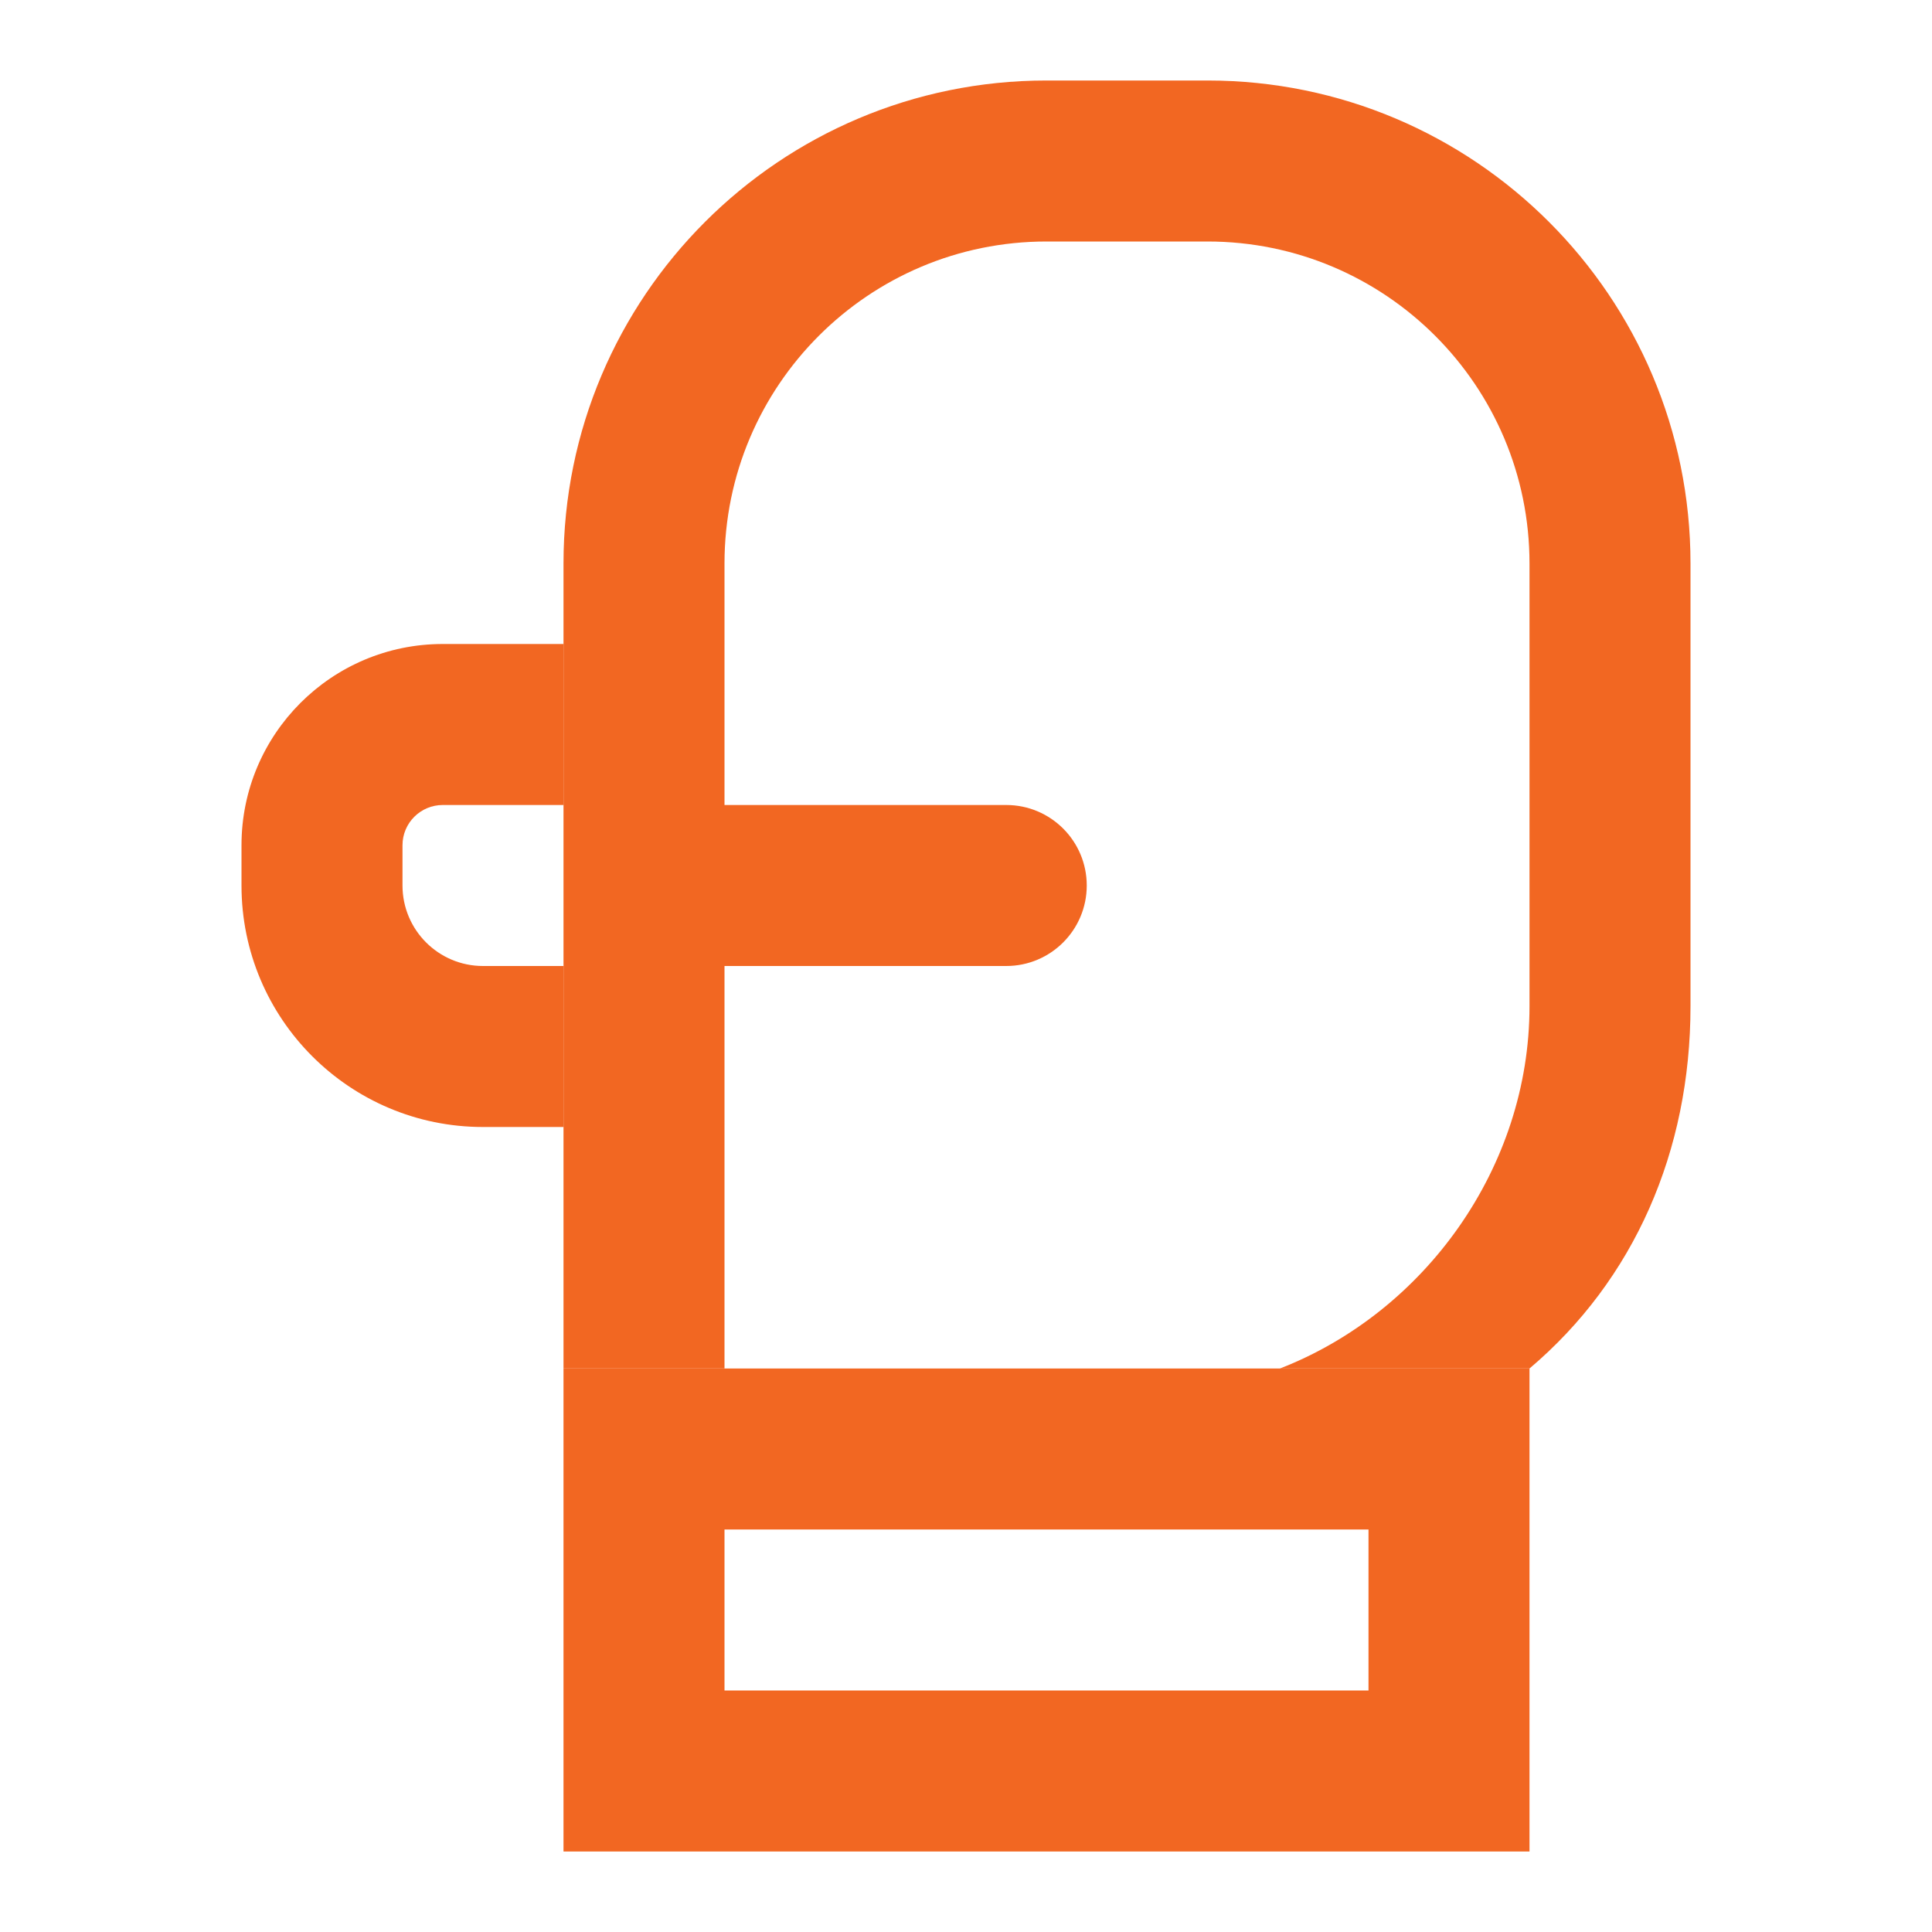
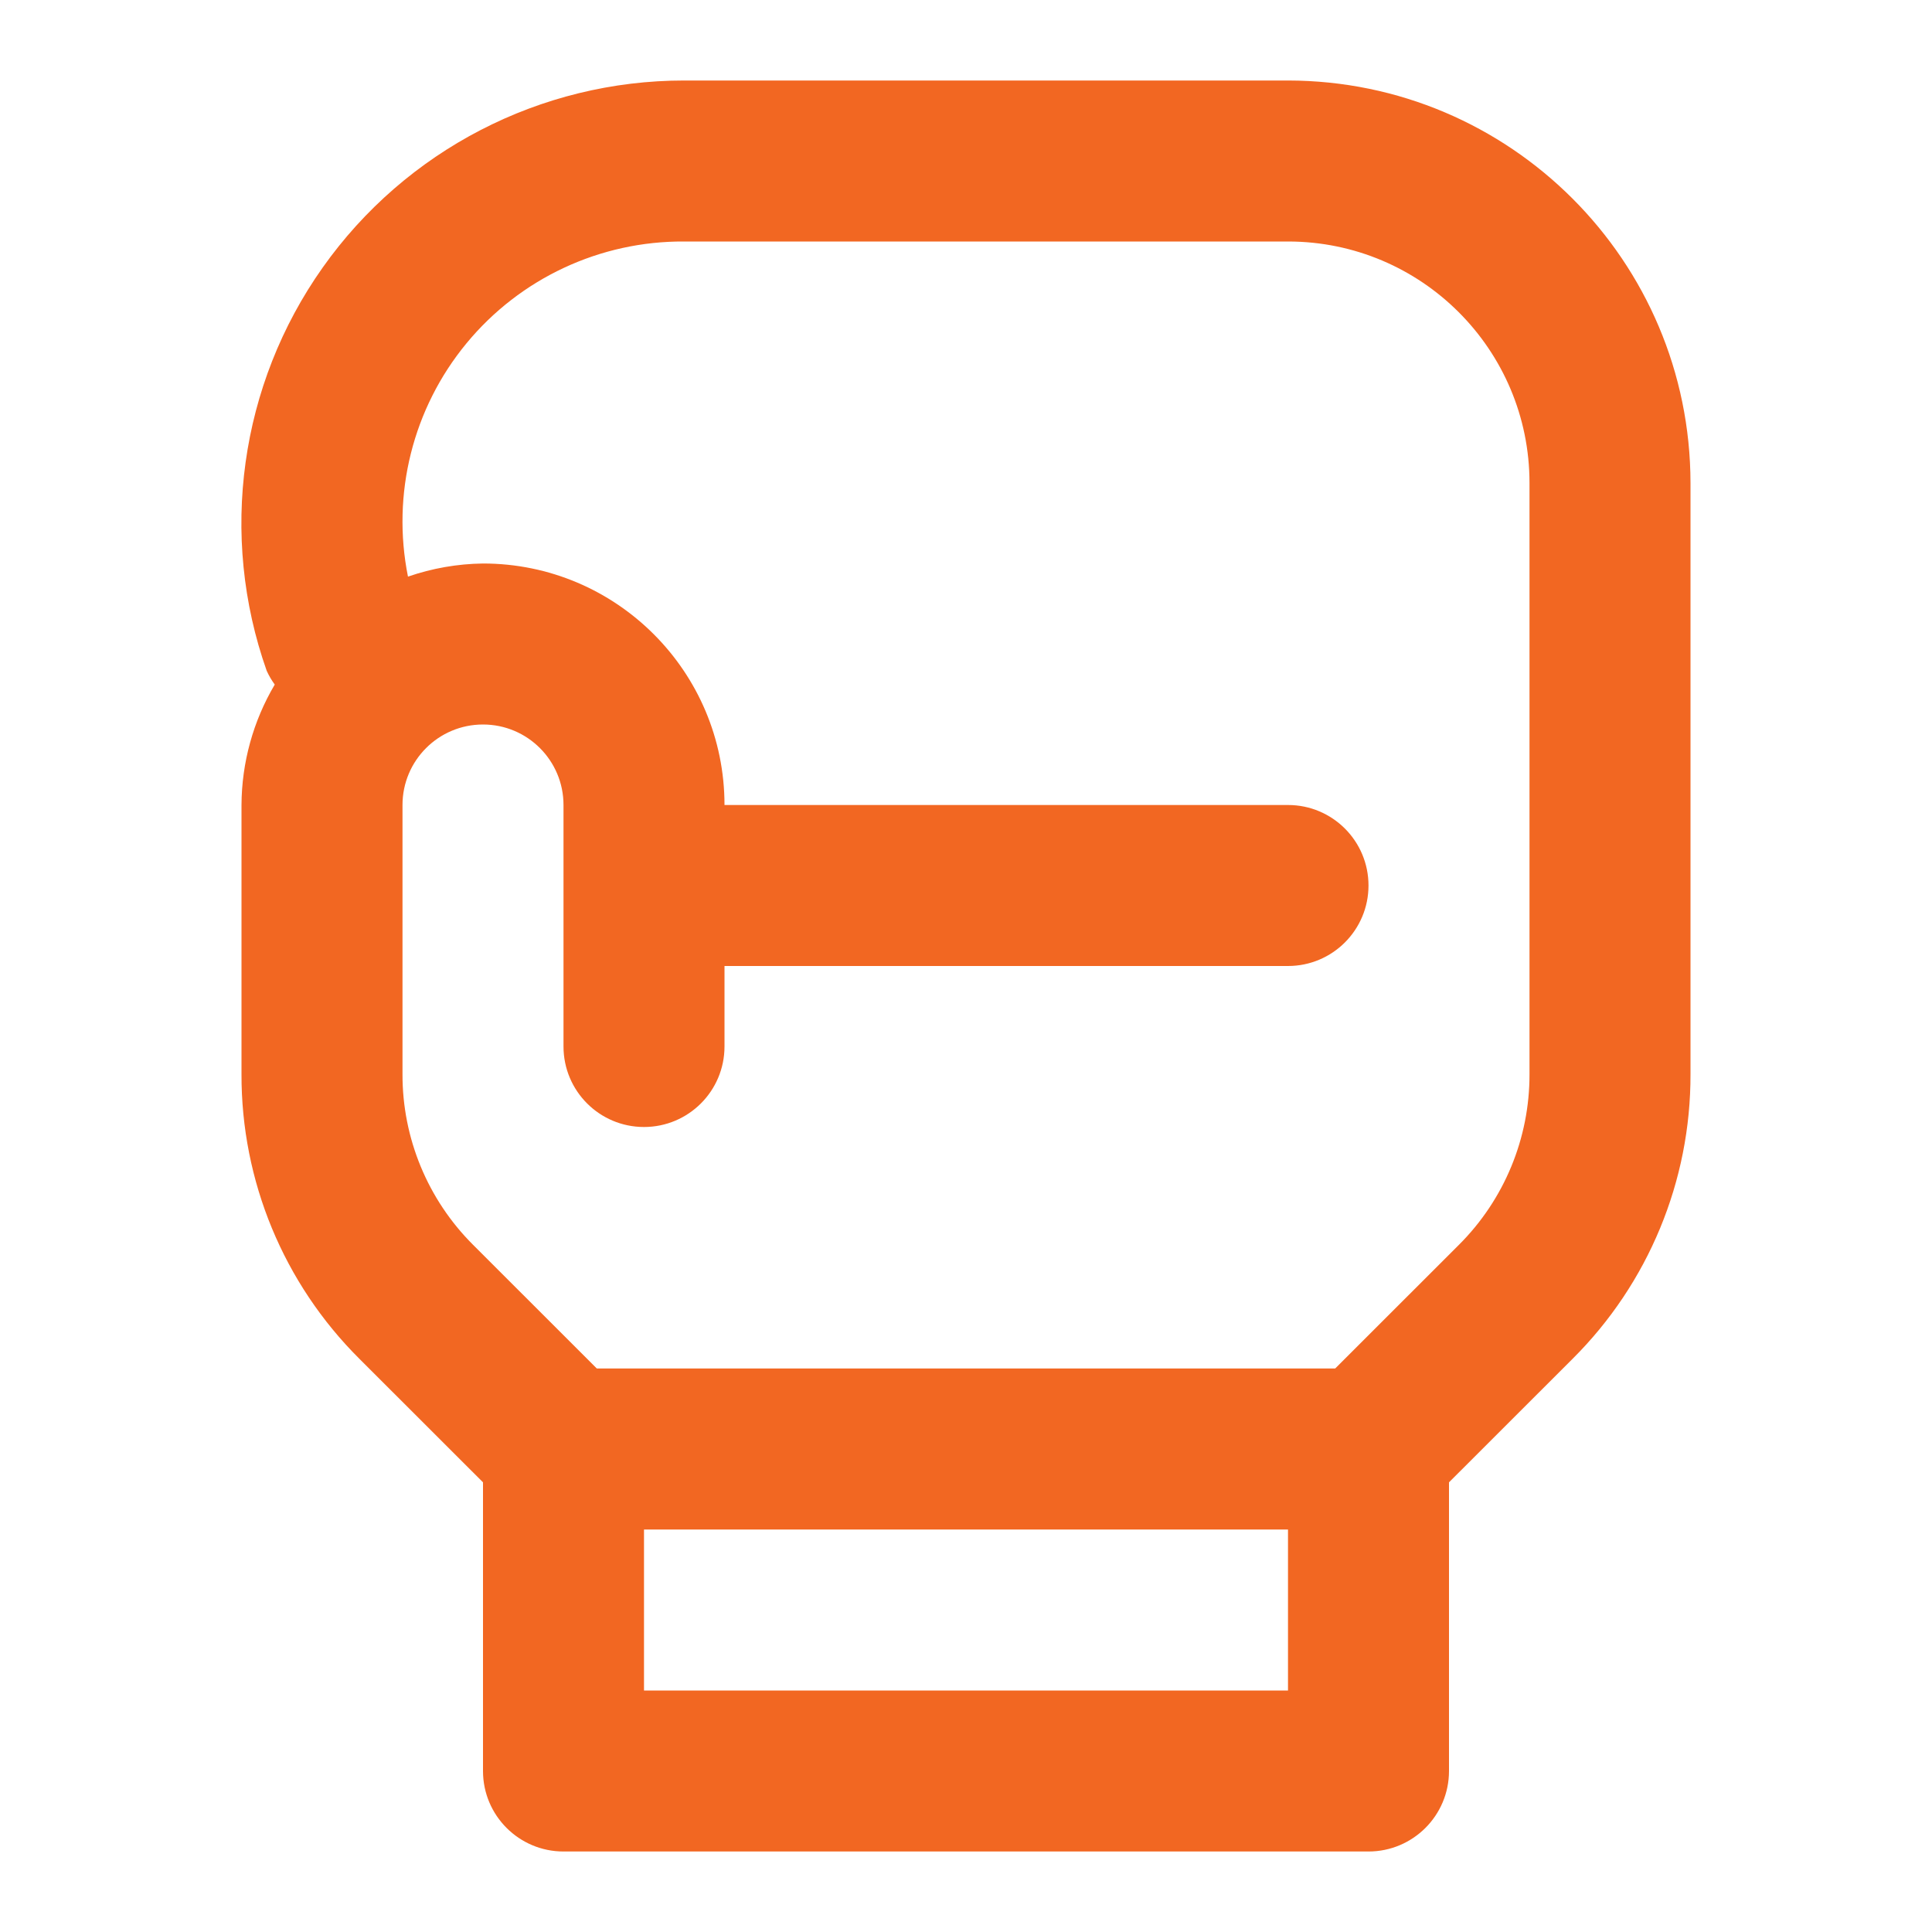
<svg xmlns="http://www.w3.org/2000/svg" fill="#F26722" viewBox="0 0 24 24">
-   <path fill="" d="M7 17V7a6 6 0 016-6h2a6 6 0 016 6v5.5c0 1.8-.7 3.4-2 4.5h-3.1c1.8-.7 3.1-2.5 3.1-4.5V7a4 4 0 00-4-4h-2a4 4 0 00-4 4v10z" />
-   <path fill="" d="M7 8H5.5A2.5 2.5 0 003 10.5v.5a3 3 0 003 3h1v-2H6a1 1 0 01-1-1v-.5a.5.5 0 01.5-.5H7z" />
-   <path fill="" d="M8 10h4.5a1 1 0 010 2H8z" />
-   <path fill="" d="M7 17h12v6H7zm2 2v2h8v-2z" />
+   <path fill="" d="M16,1H8.5A5.5,5.5,0,0,0,3.313,8.333a.978.978,0,0,0,.1.171A2.965,2.965,0,0,0,3,10v3.343a4.968,4.968,0,0,0,1.464,3.536L6,18.414V22a1,1,0,0,0,1,1H17a1,1,0,0,0,1-1V18.414l1.536-1.535A4.968,4.968,0,0,0,21,13.343V6A5.006,5.006,0,0,0,16,1Zm0,20H8V19h8Zm3-7.657a2.983,2.983,0,0,1-.878,2.122L16.586,17H7.414L5.878,15.465A2.983,2.983,0,0,1,5,13.343V10a1,1,0,0,1,2,0v3a1,1,0,0,0,2,0V12h7a1,1,0,0,0,0-2H9A3,3,0,0,0,6,7a2.971,2.971,0,0,0-.932.163A3.478,3.478,0,0,1,8.5,3H16a3,3,0,0,1,3,3Z" />
</svg>
